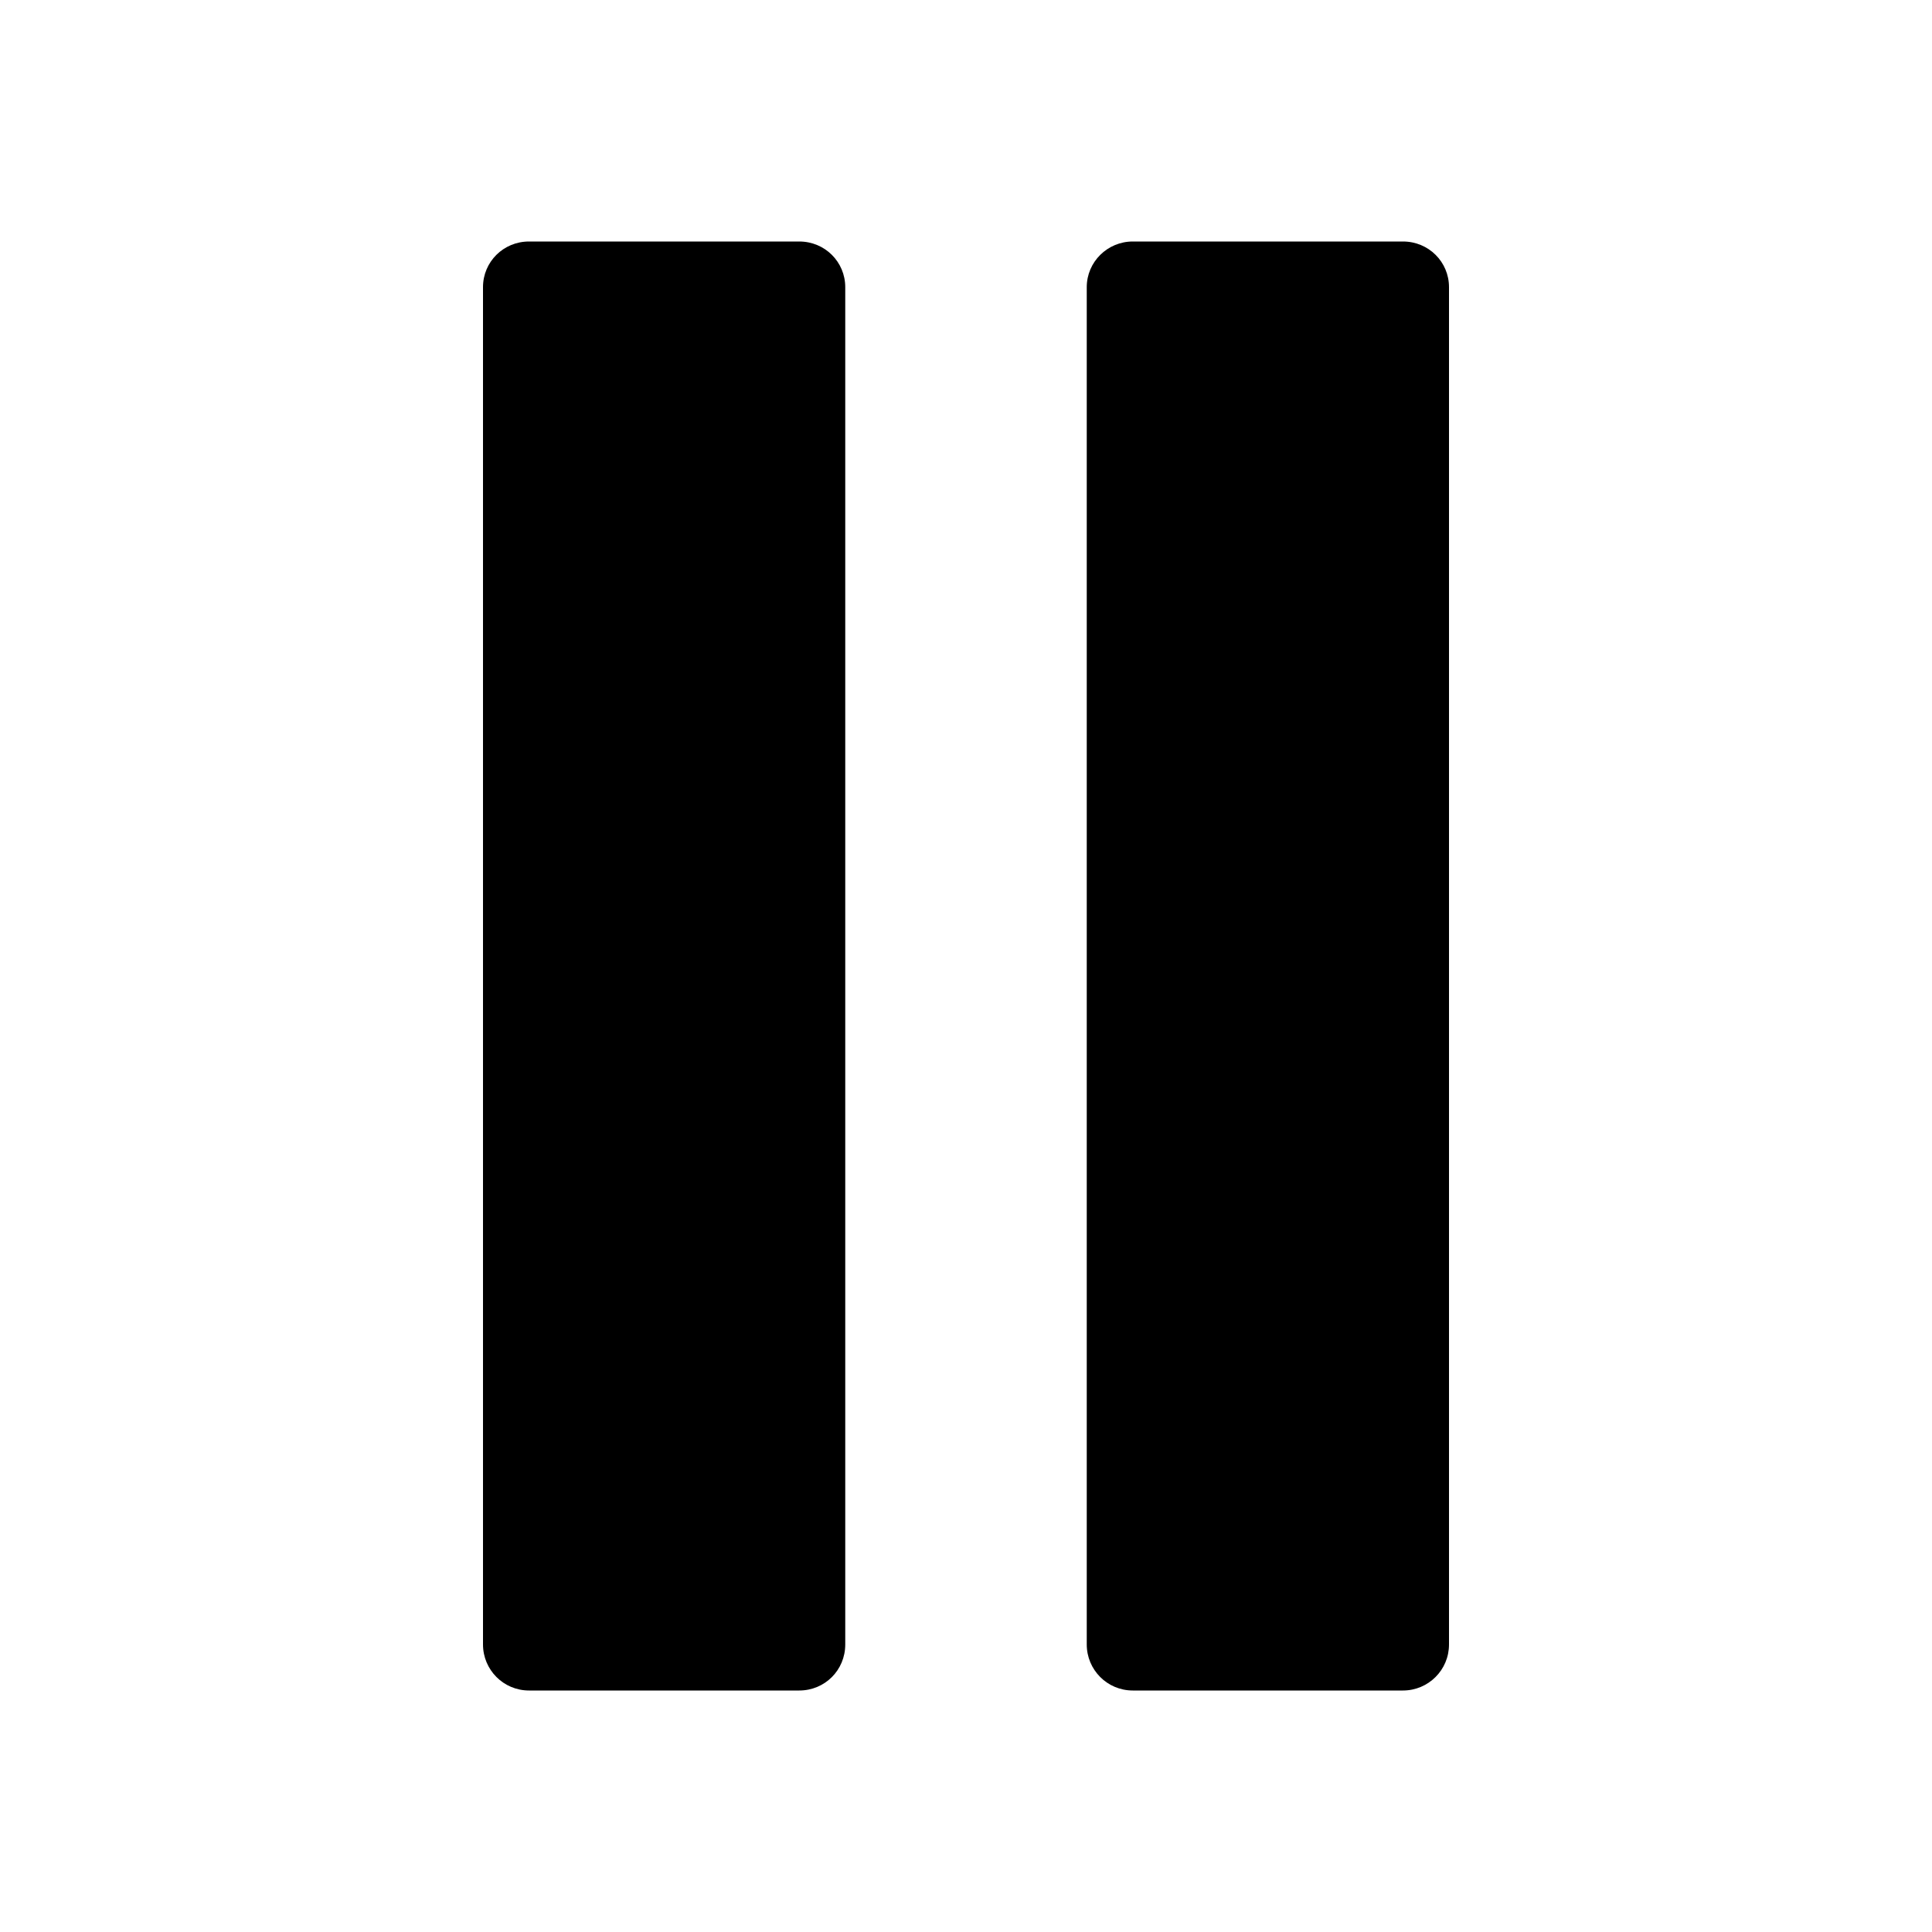
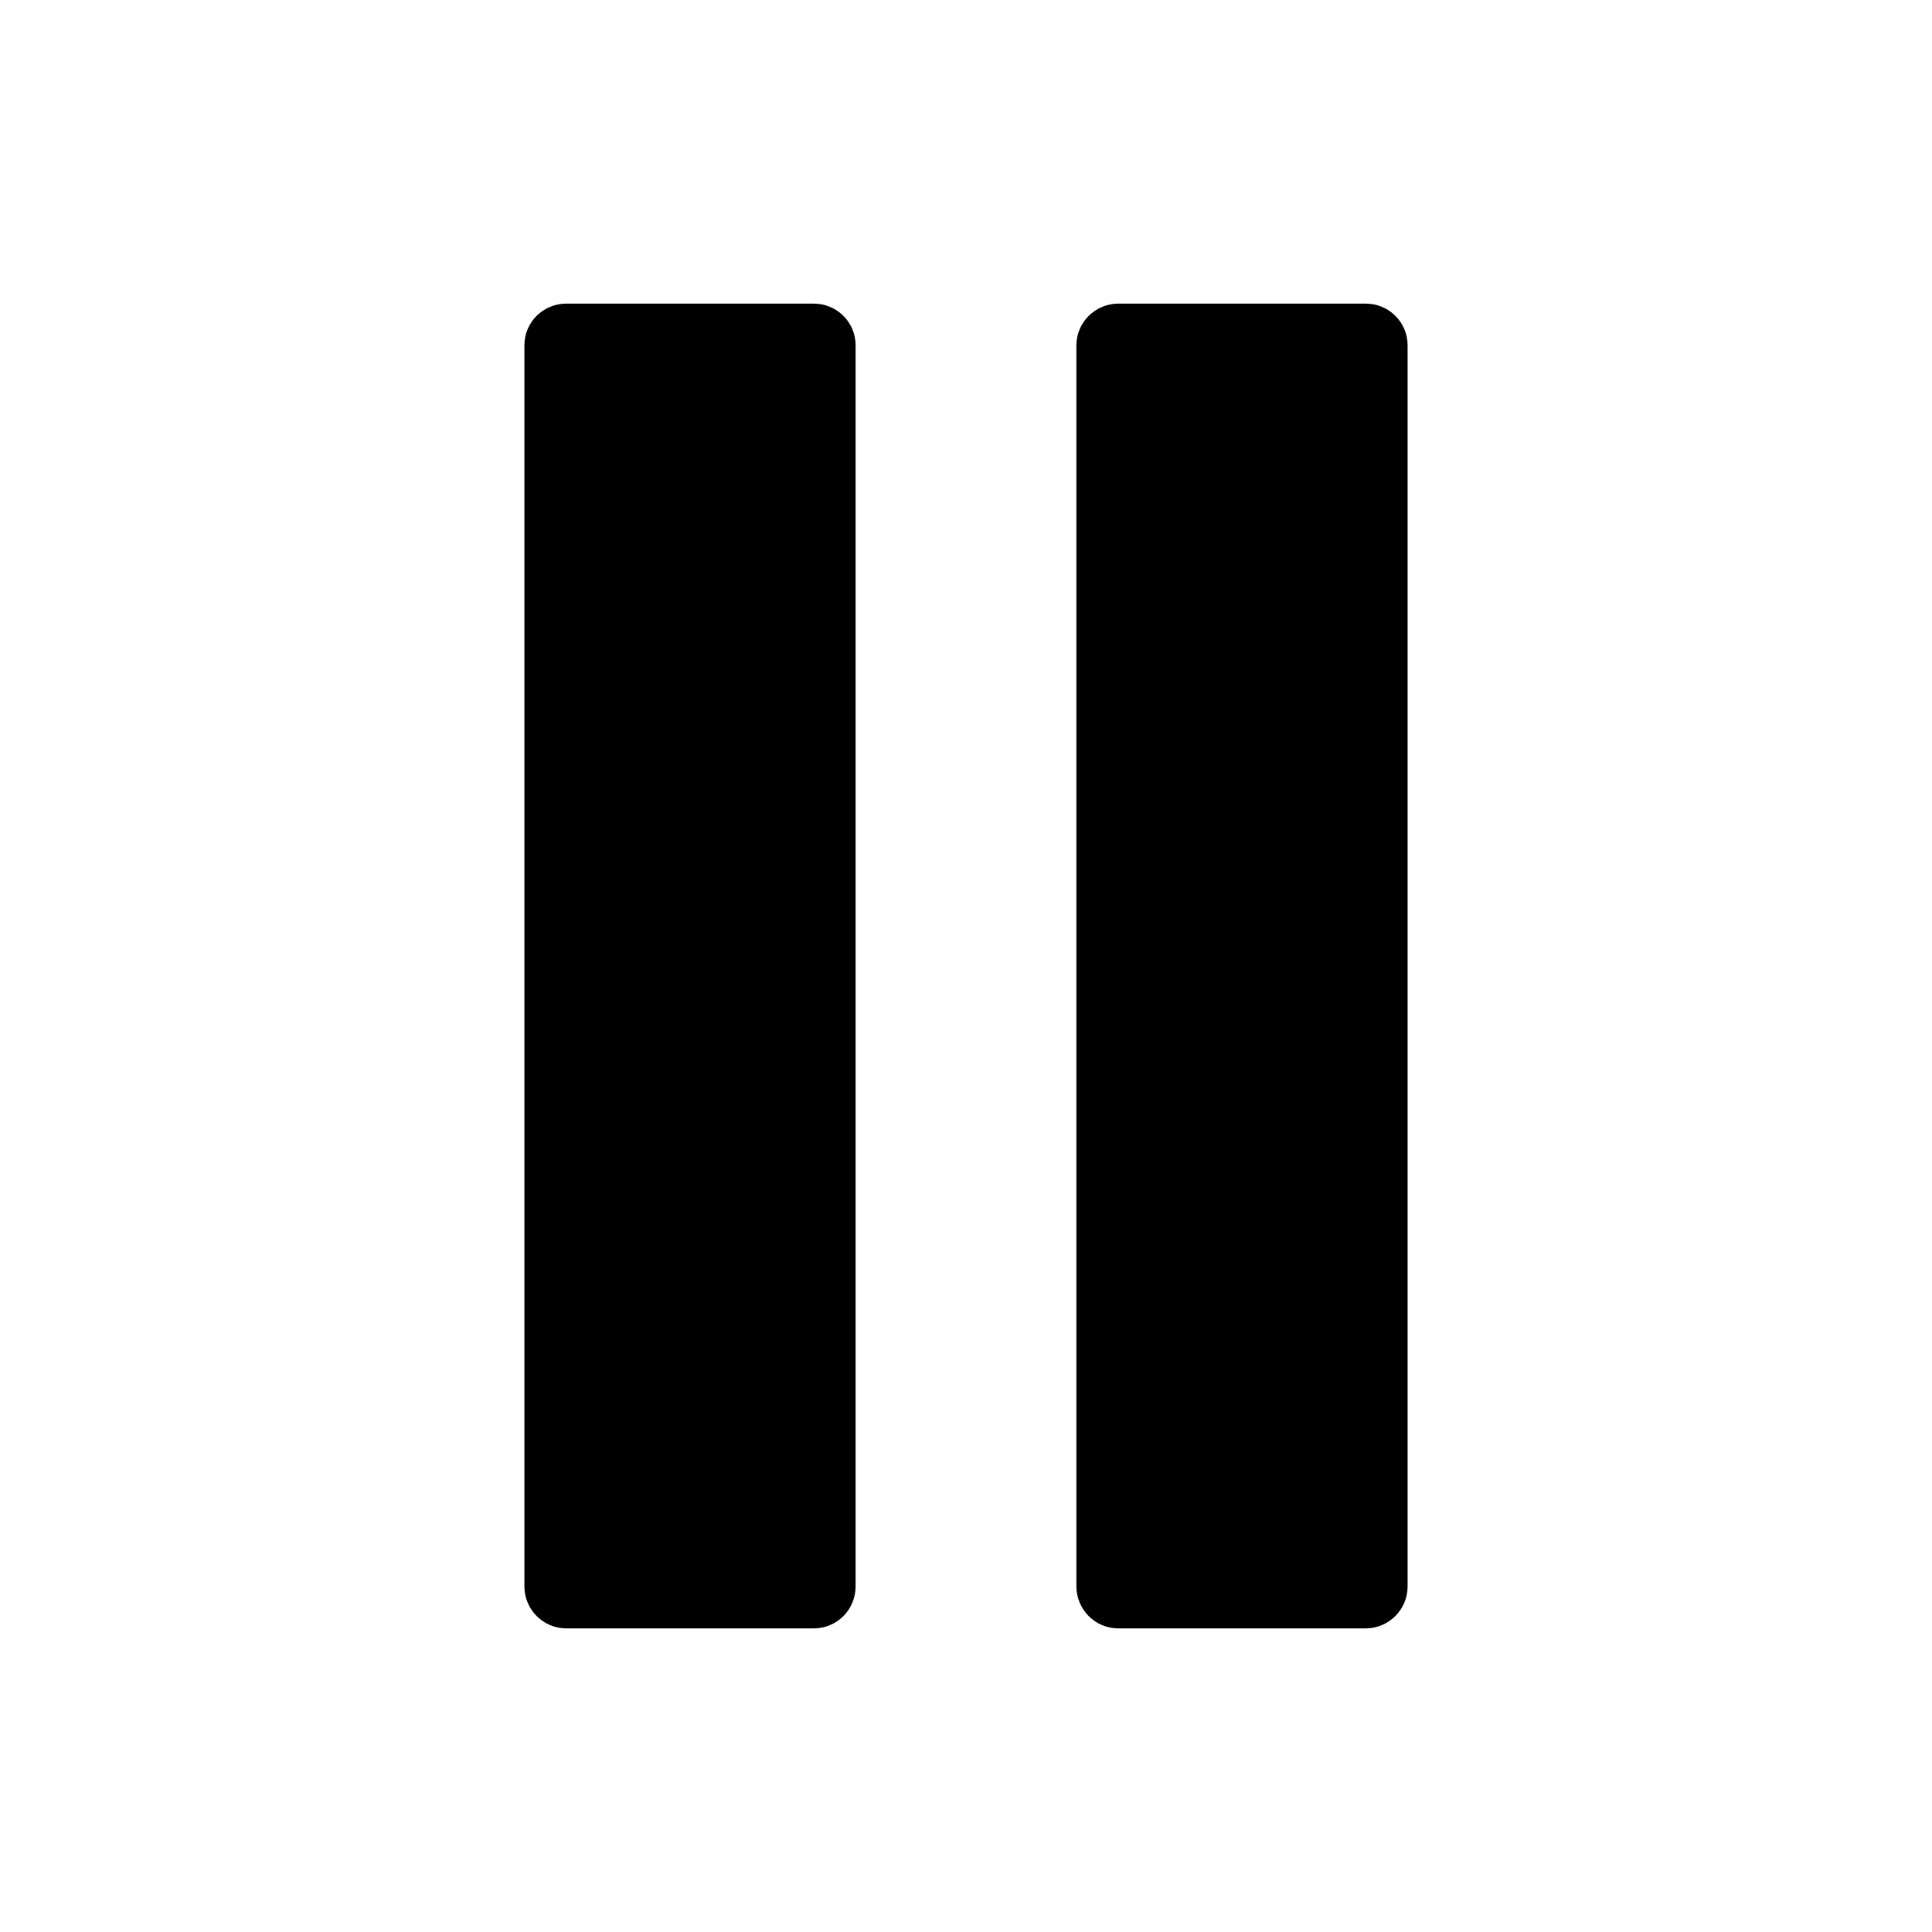
- <svg xmlns="http://www.w3.org/2000/svg" version="1.1" id="Layer_1" x="0px" y="0px" width="512px" height="512px" viewBox="0 0 512 512" style="enable-background:new 0 0 512 512;" xml:space="preserve">
-   <g>
-     <path d="M224,435.8V76.1c0-6.7-5.4-12.1-12.2-12.1h-71.6c-6.8,0-12.2,5.4-12.2,12.1v359.7c0,6.7,5.4,12.2,12.2,12.2h71.6   C218.6,448,224,442.6,224,435.8z" />
-     <path d="M371.8,64h-71.6c-6.7,0-12.2,5.4-12.2,12.1v359.7c0,6.7,5.4,12.2,12.2,12.2h71.6c6.7,0,12.2-5.4,12.2-12.2V76.1   C384,69.4,378.6,64,371.8,64z" />
+ <svg xmlns="http://www.w3.org/2000/svg" width="560px" height="560px" viewBox="0 0 560 560" version="1.1">
+   <defs />
+   <g id="Page-1" stroke="none" stroke-width="1" fill="none" fill-rule="evenodd">
+     <g id="pause" fill="#000000">
+       <g transform="translate(152, 88)" id="Group">
+         <g>
+           <path d="M96,371.8 L96,12.1 C96,5.4 90.6,0 83.8,0 L12.2,0 C5.4,0 -2.84217094e-14,5.4 -2.84217094e-14,12.1 L-2.84217094e-14,371.8 C-2.84217094e-14,378.5 5.4,384 12.2,384 L83.8,384 C90.6,384 96,378.6 96,371.8 L96,371.8 Z" id="Shape" />
+           <path d="M243.8,0 L172.2,0 C165.5,0 160,5.4 160,12.1 L160,371.8 C160,378.5 165.4,384 172.2,384 L243.8,384 C250.5,384 256,378.6 256,371.8 L256,12.1 C256,5.4 250.6,0 243.8,0 L243.8,0 Z" id="Shape" />
+         </g>
+       </g>
+     </g>
  </g>
</svg>
